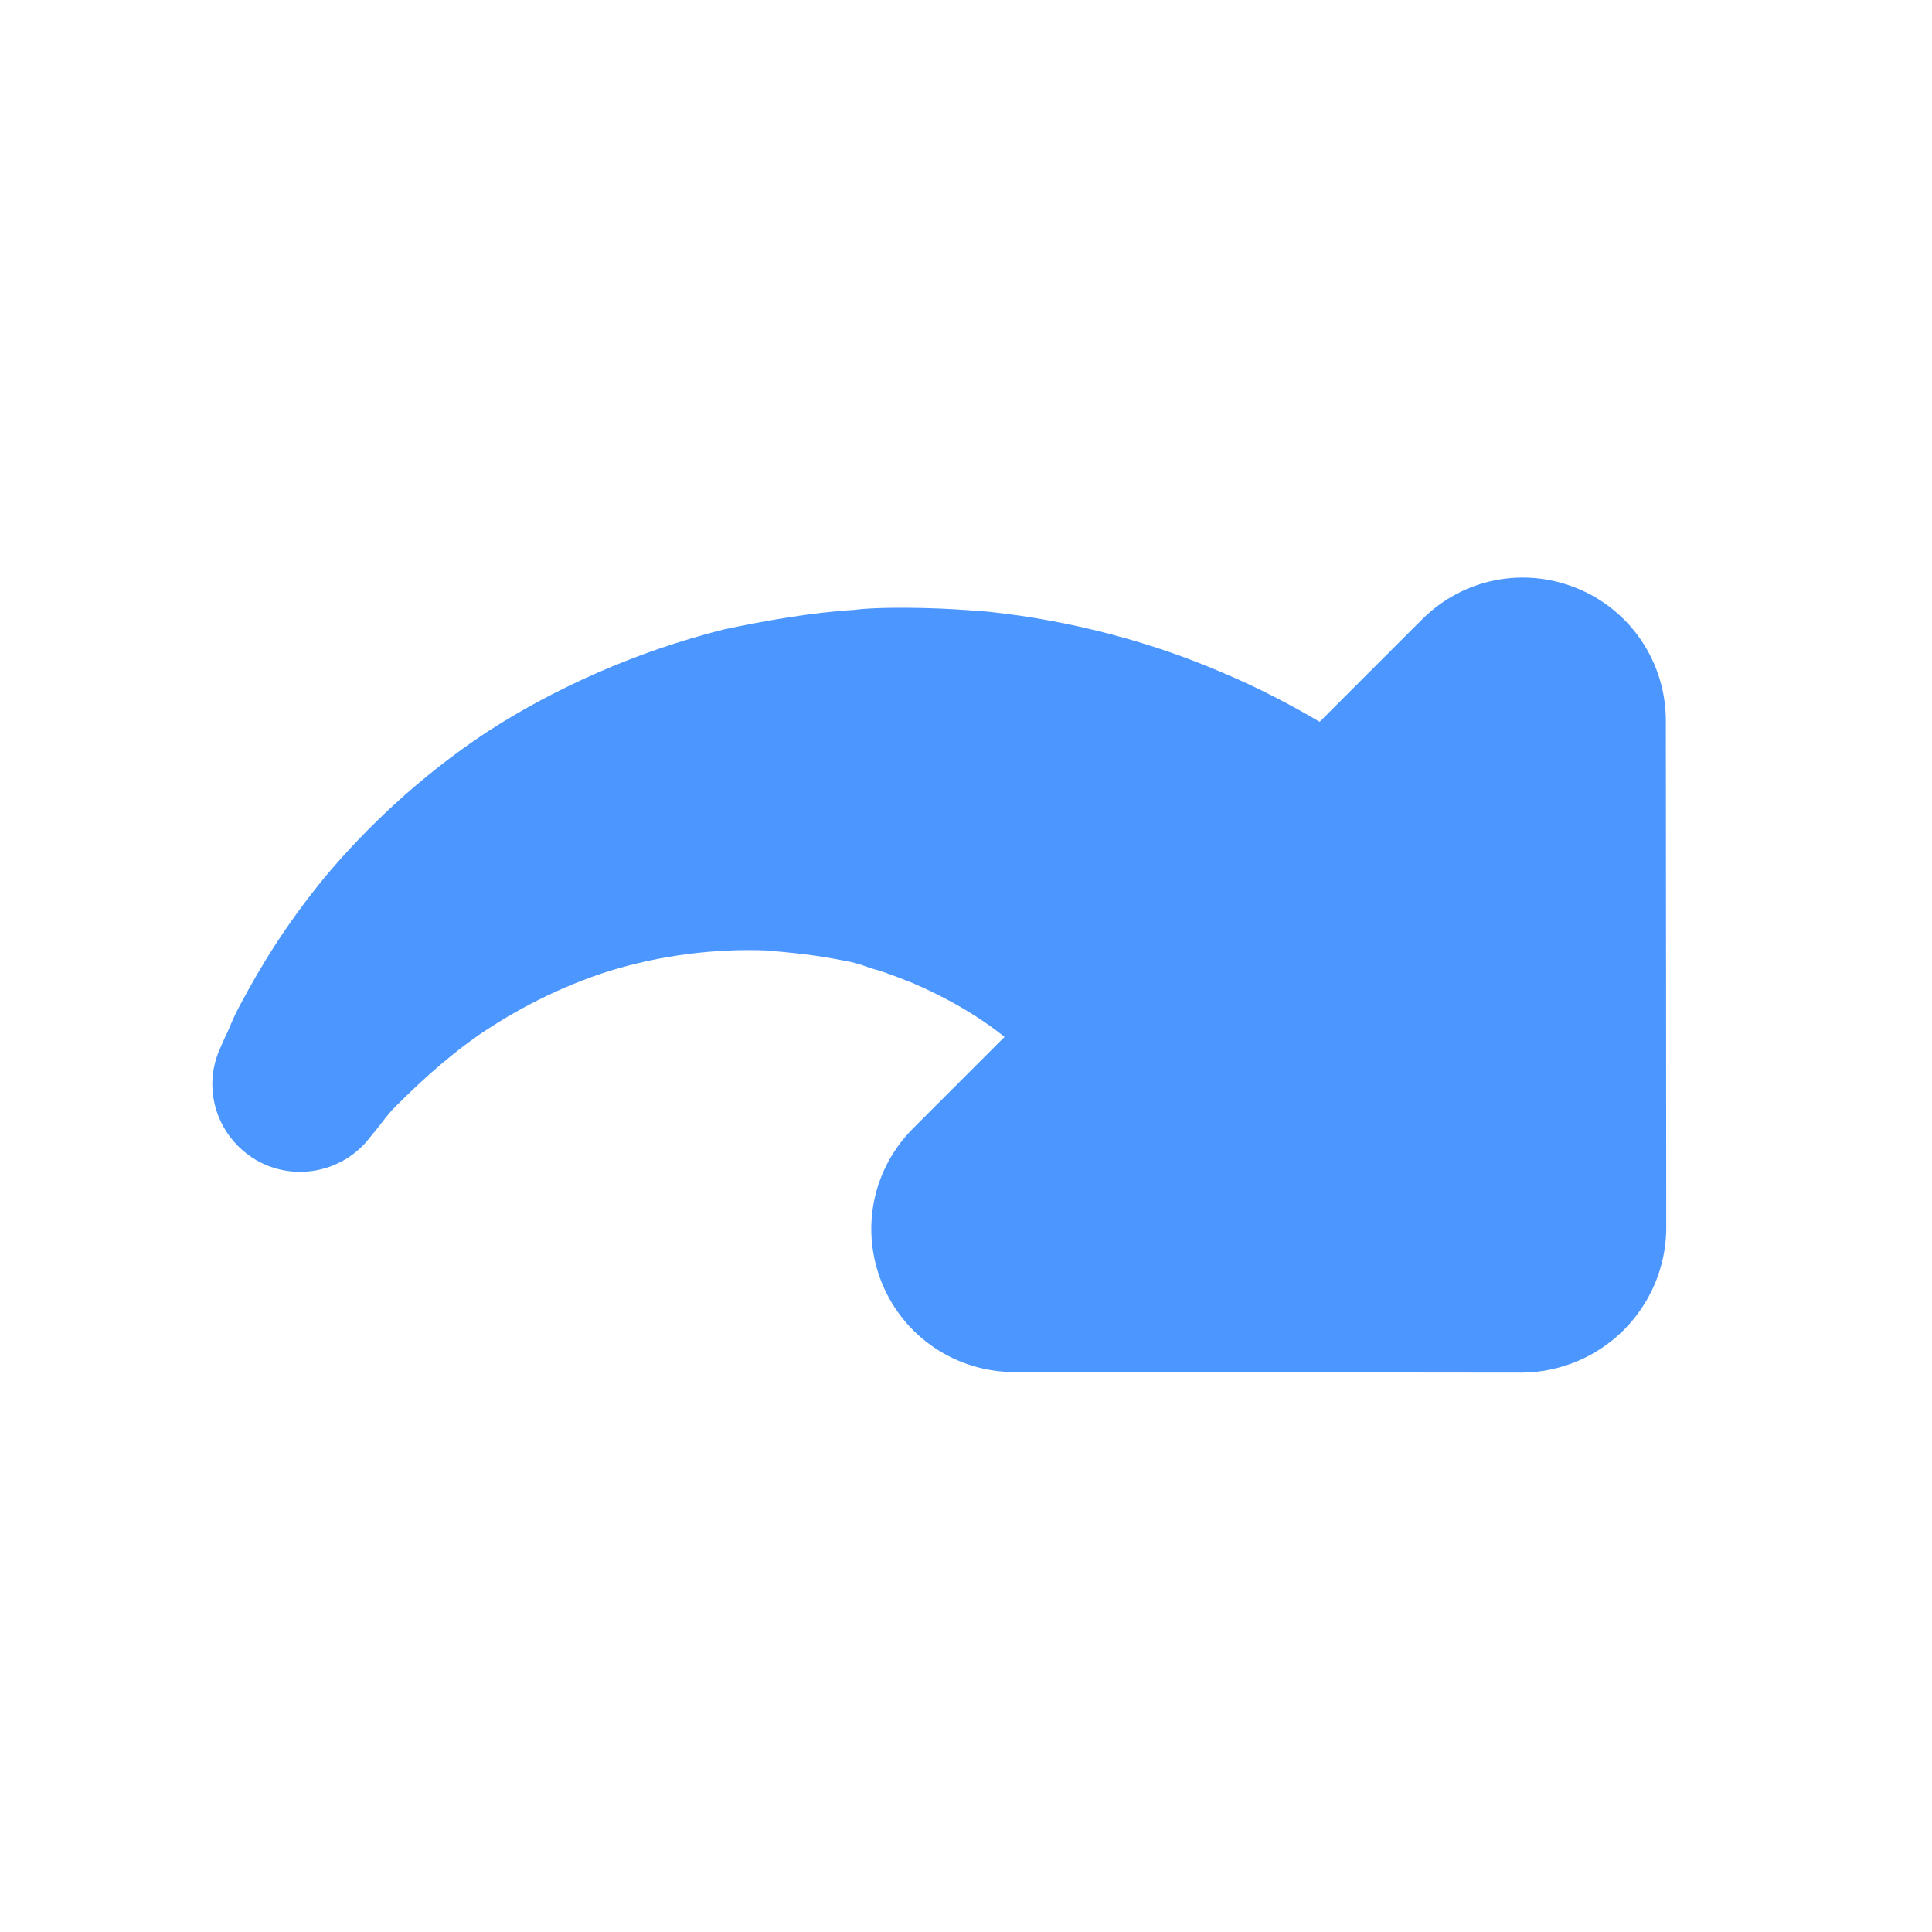
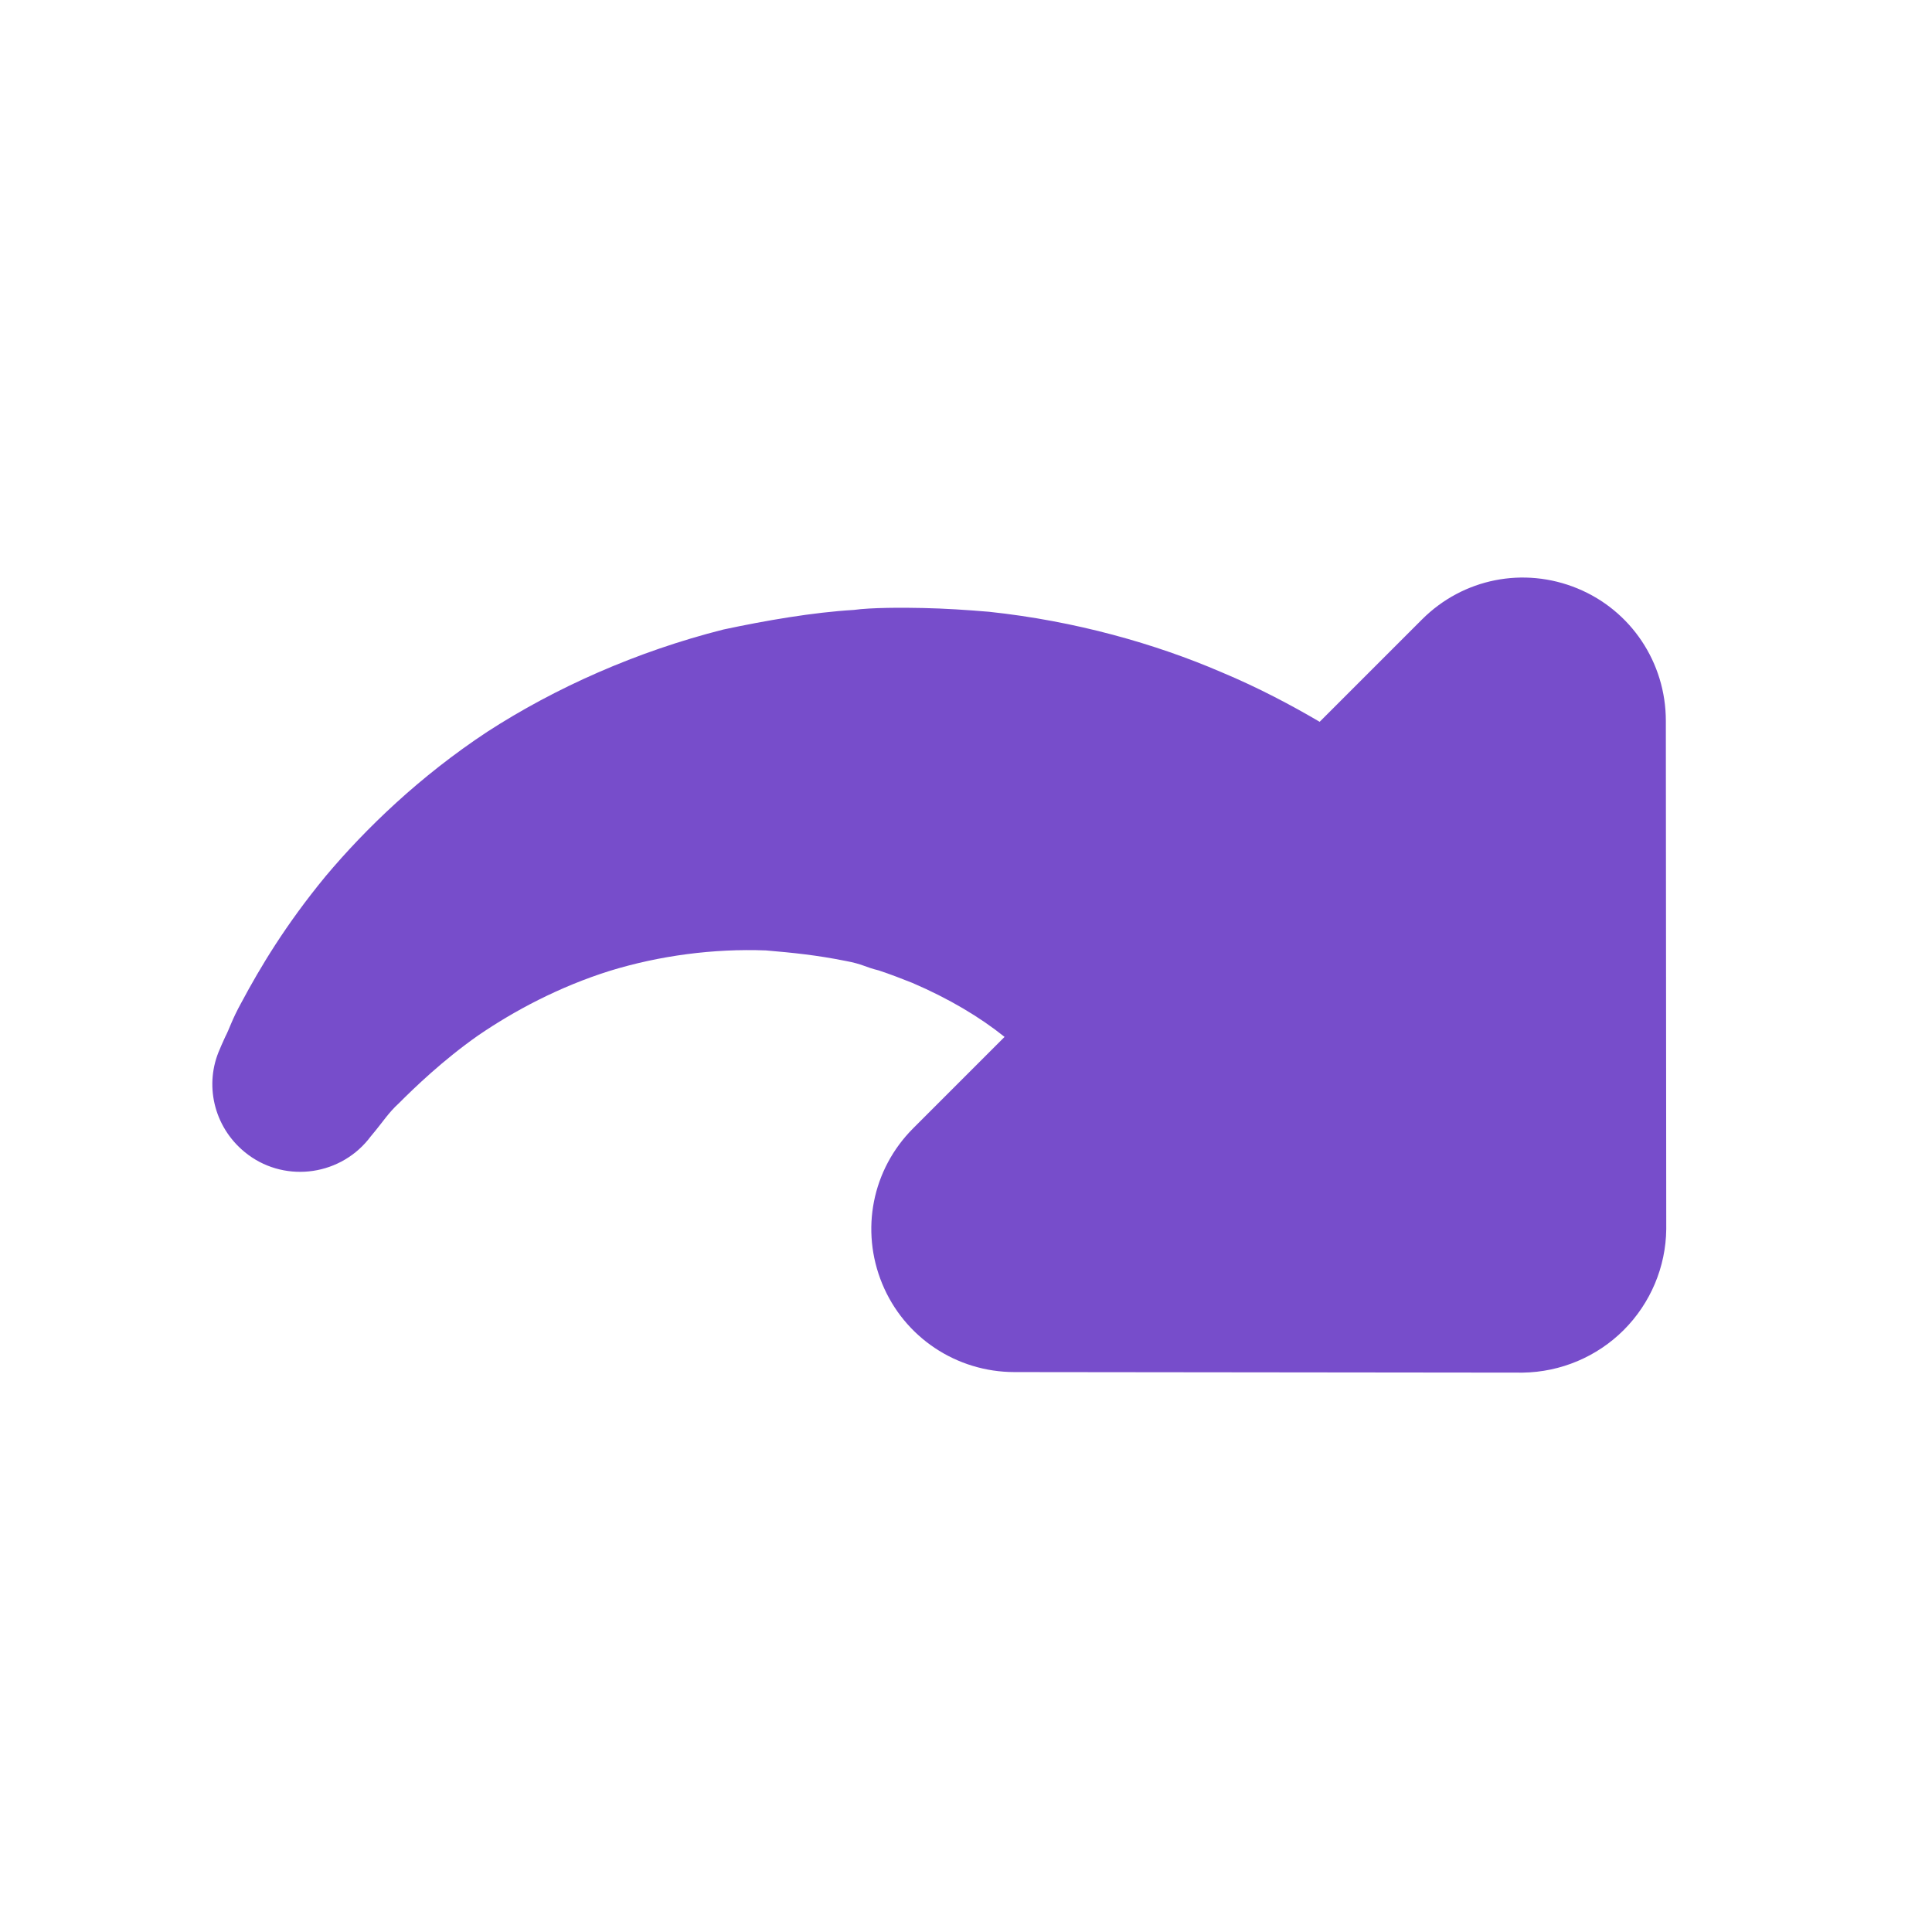
<svg xmlns="http://www.w3.org/2000/svg" width="20px" height="20px" viewBox="0 0 20 20" version="1.1">
  <defs />
  <g id="Page-1" stroke="none" stroke-width="1" fill="none" fill-rule="evenodd">
-     <g id="redo" fill="#4C97FF">
+     <g id="redo" fill="#774DCB">
      <path d="M17.558,12.77 L13.84,16.494 C13.561,16.767 13.183,16.921 12.79,16.921 C12.399,16.921 12.021,16.767 11.74,16.494 L8.024,12.77 C7.597,12.343 7.471,11.706 7.702,11.153 C7.933,10.6 8.465,10.243 9.067,10.243 L10.404,10.243 C10.369,9.921 10.278,9.557 10.124,9.172 C10.076,9.06 10.026,8.948 9.97,8.836 C9.893,8.71 9.901,8.675 9.795,8.521 C9.627,8.269 9.473,8.08 9.29,7.863 C8.92,7.464 8.472,7.121 7.996,6.869 C7.513,6.617 7.009,6.463 6.561,6.379 C6.12,6.302 5.714,6.295 5.476,6.295 C5.357,6.288 5.203,6.316 5.126,6.323 C5.042,6.33 4.993,6.337 4.993,6.337 C4.496,6.386 4.048,6.022 3.999,5.525 C3.957,5.105 4.202,4.727 4.573,4.587 C4.573,4.587 4.622,4.566 4.699,4.538 C4.79,4.51 4.874,4.461 5.07,4.405 C5.462,4.286 5.959,4.16 6.61,4.097 C7.254,4.041 8.031,4.055 8.851,4.223 C9.669,4.398 10.53,4.727 11.328,5.203 C11.706,5.448 12.112,5.735 12.427,6.015 C12.567,6.12 12.805,6.358 12.945,6.505 C13.106,6.673 13.253,6.841 13.401,7.016 C13.967,7.716 14.387,8.472 14.66,9.158 C14.821,9.55 14.933,9.921 15.017,10.243 L16.515,10.243 C17.117,10.243 17.649,10.6 17.88,11.153 C18.111,11.706 17.985,12.343 17.558,12.77" id="Fill-1" transform="translate(10.99425, 10.49425) rotate(-45) translate(-10.99425, -10.49425) " />
    </g>
  </g>
</svg>
